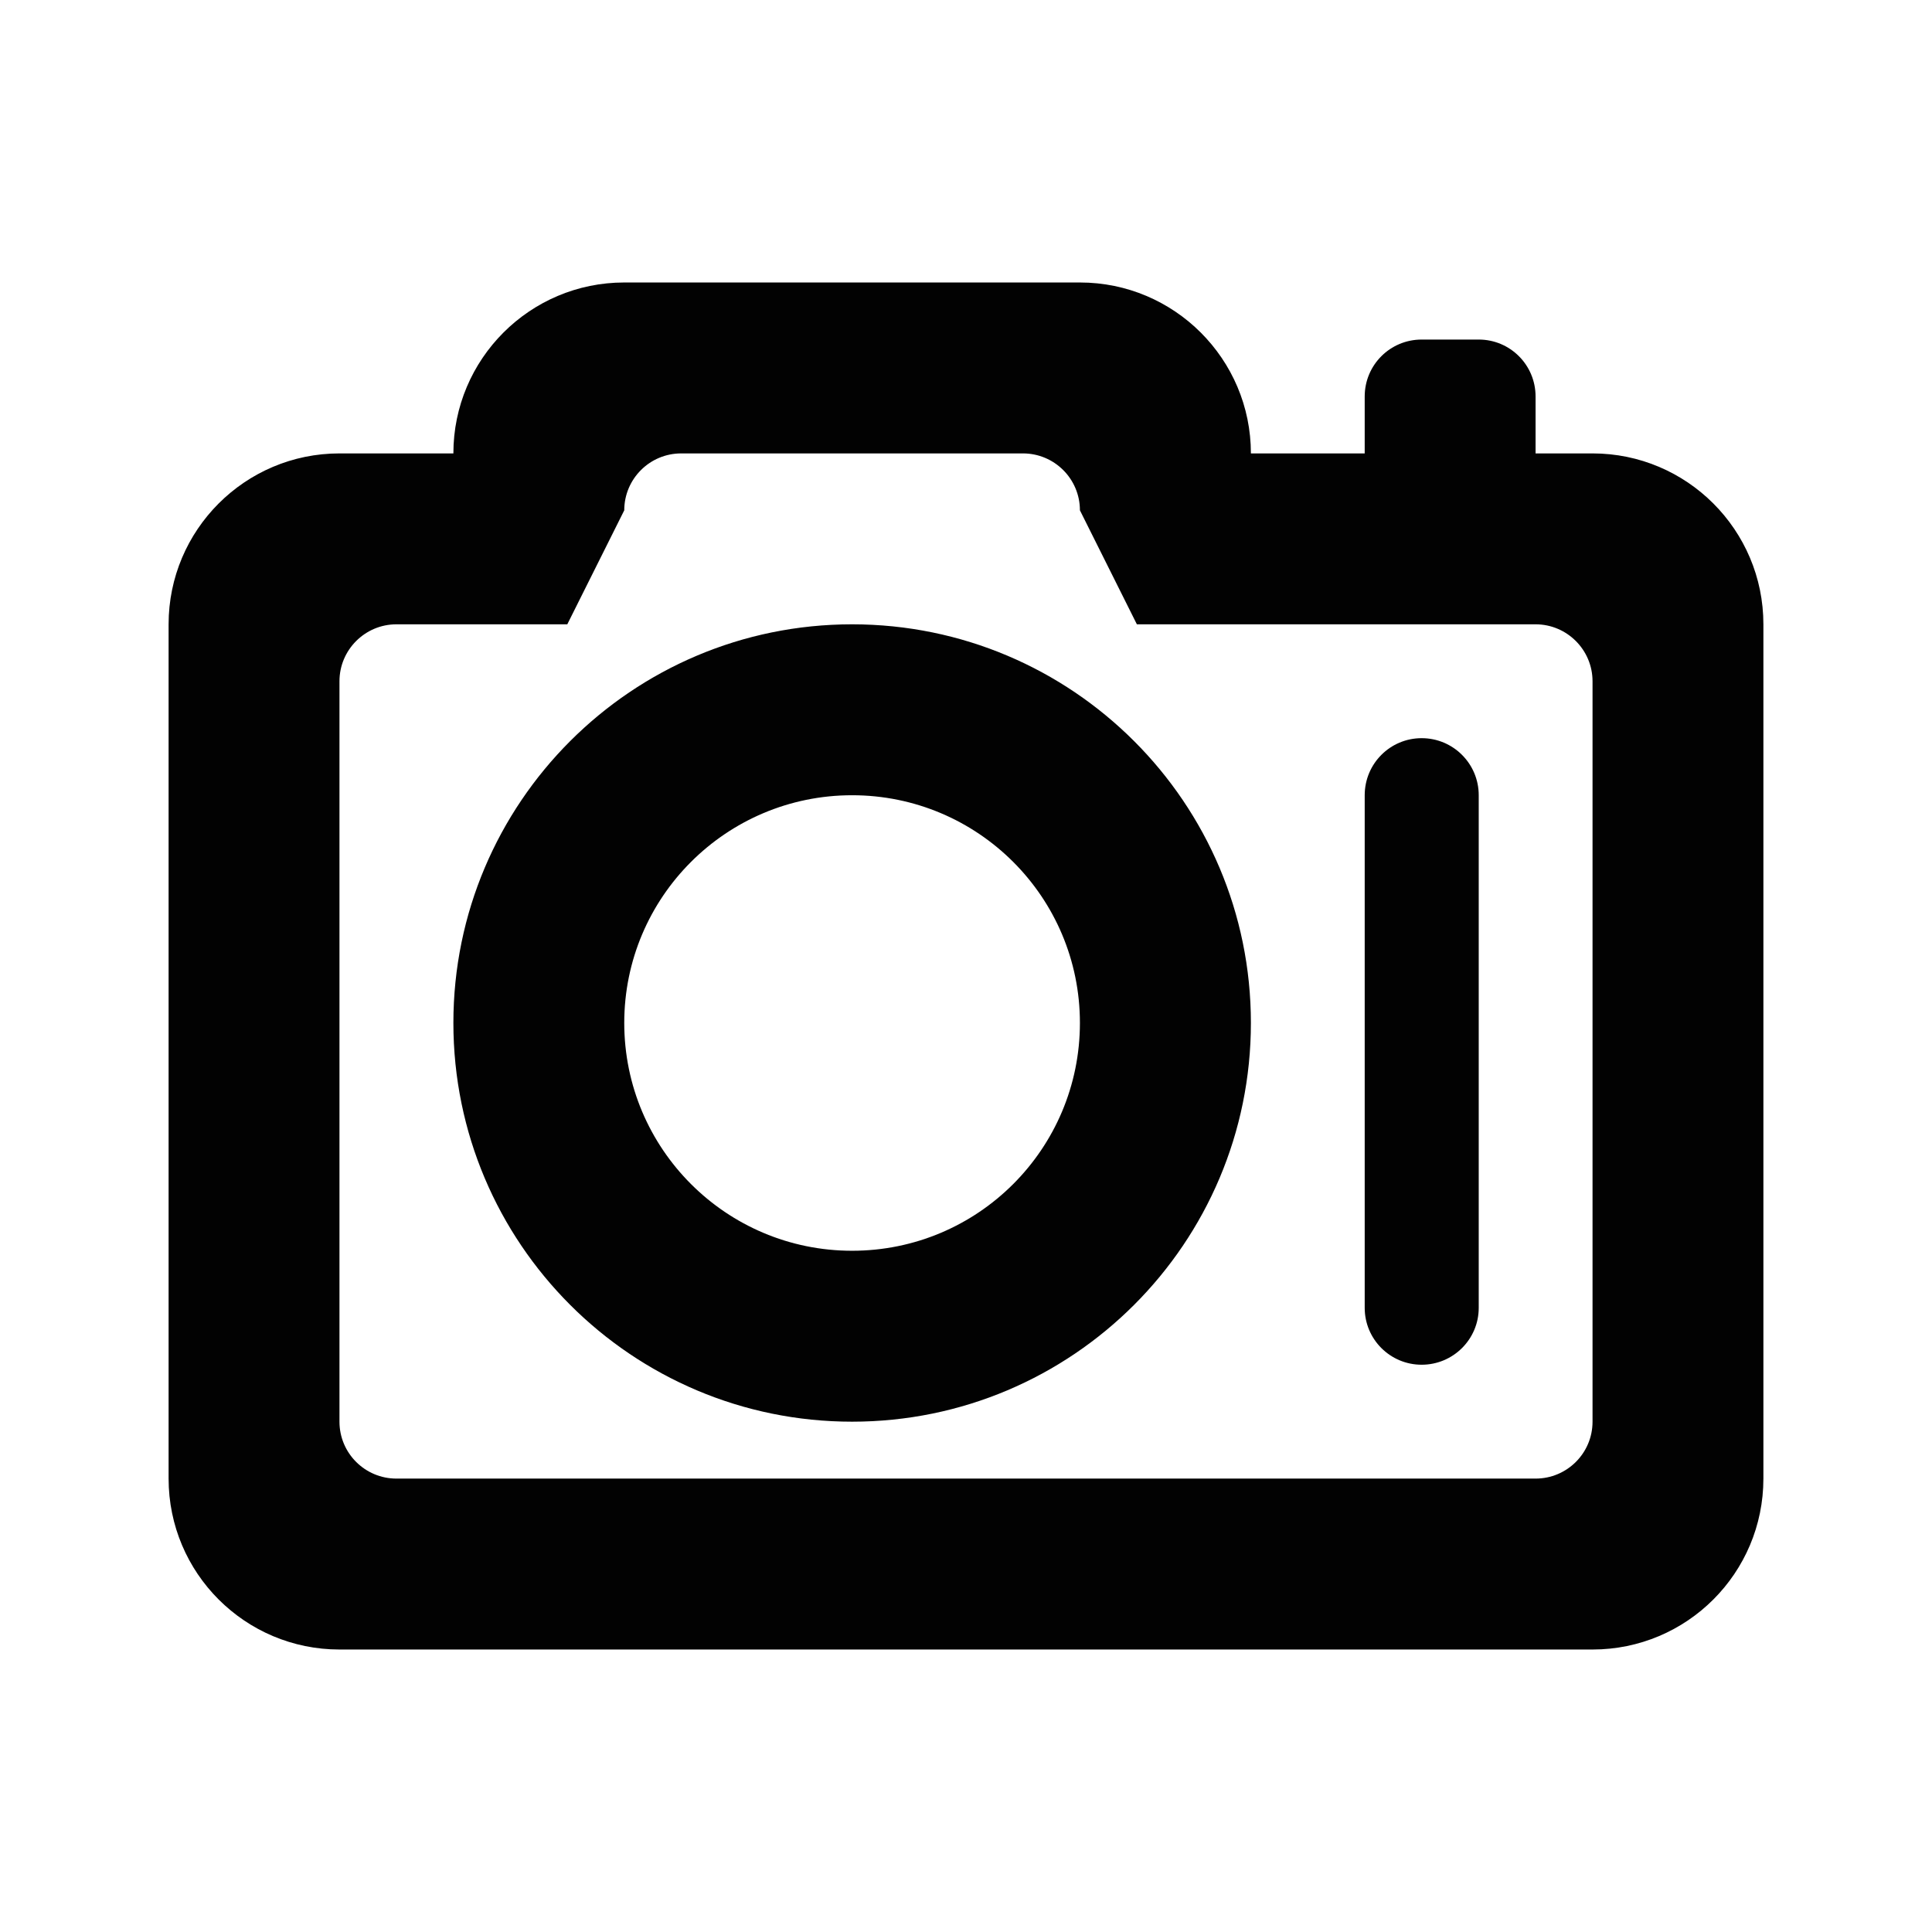
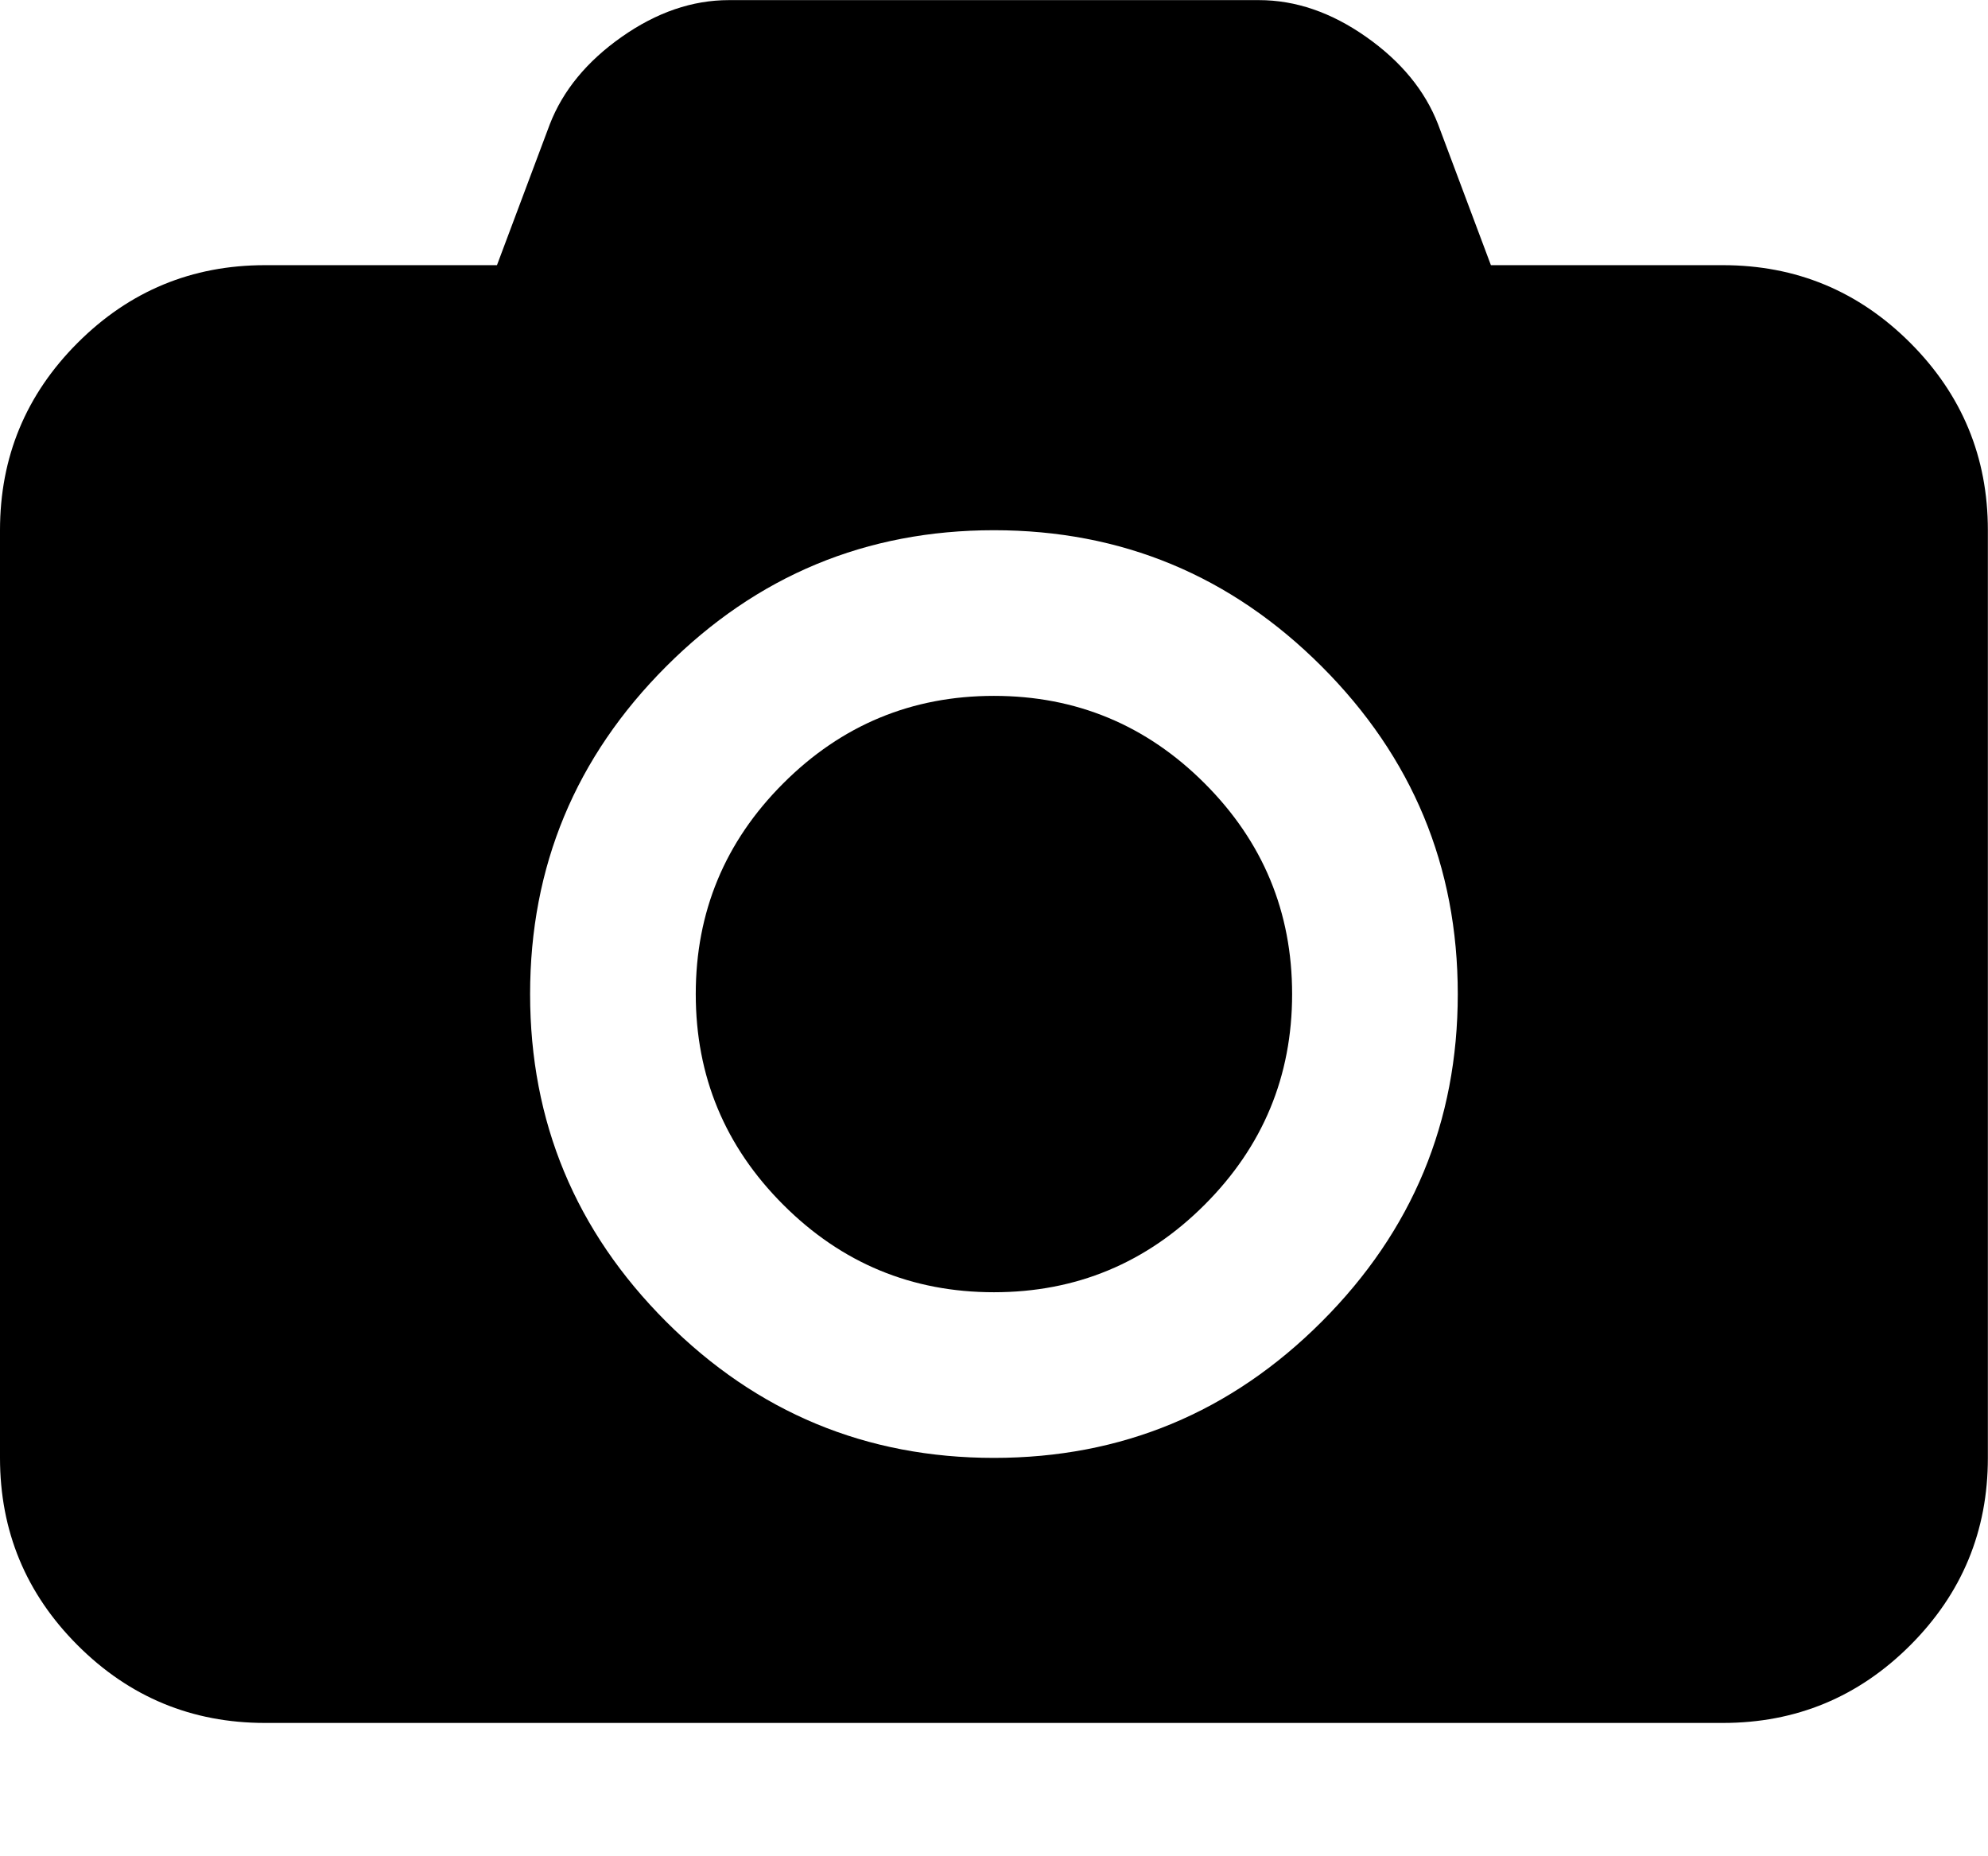
- <svg xmlns="http://www.w3.org/2000/svg" version="1.1" id="Layer_1" x="0px" y="0px" width="1000px" height="1000px" viewBox="0 0 1000 1000" enable-background="new 0 0 1000 1000" xml:space="preserve">
-   <path fill-rule="evenodd" clip-rule="evenodd" fill="#020202" d="M824.291,853.787H175.708c-48.828,0-88.443-39.558-88.443-88.472  V323.143c0-48.828,39.615-88.458,88.443-88.458h58.962c0-48.828,39.615-88.472,88.443-88.472h235.849  c48.828,0,88.501,39.644,88.501,88.472h58.904v-29.467c0-16.324,13.186-29.467,29.481-29.467h29.538  c16.237,0,29.424,13.143,29.424,29.467v29.467h29.48c48.828,0,88.443,39.63,88.443,88.458v442.173  C912.734,814.229,873.119,853.787,824.291,853.787L824.291,853.787z M824.291,352.608c0-16.252-13.243-29.466-29.48-29.466H588.442  l-29.48-59.006c0-16.237-13.187-29.452-29.481-29.452H352.594c-16.295,0-29.48,13.215-29.48,29.452l-29.481,59.006h-88.443  c-16.237,0-29.48,13.214-29.48,29.466v383.255c0,16.323,13.243,29.452,29.48,29.452h589.622c16.237,0,29.48-13.129,29.48-29.452  V352.608L824.291,352.608z M735.849,706.382c-16.296,0-29.481-13.186-29.481-29.452V411.614c0-16.339,13.186-29.539,29.481-29.539  c16.295,0,29.538,13.2,29.538,29.539V676.93C765.387,693.196,752.144,706.382,735.849,706.382L735.849,706.382z M441.037,735.863  c-113.951,0-206.367-92.417-206.367-206.396c0-113.908,92.416-206.324,206.367-206.324c114.009,0,206.426,92.416,206.426,206.324  C647.463,643.446,555.046,735.863,441.037,735.863L441.037,735.863z M441.037,411.614c-65.123,0-117.924,52.772-117.924,117.853  c0,65.151,52.801,117.924,117.924,117.924c65.181,0,117.925-52.772,117.925-117.924  C558.962,464.387,506.218,411.614,441.037,411.614L441.037,411.614z" />
+ <svg xmlns="http://www.w3.org/2000/svg" height="1000" width="1071.429">
+   <path d="M535.68 375.04q66.402 0 113.553 47.151t47.151 113.553 -47.151 113.553 -113.553 47.151 -113.553 -47.151 -47.151 -113.553 47.151 -113.553 113.553 -47.151zm392.832 -232.128q59.148 0 100.998 41.85t41.85 100.998v499.968q0 59.148 -41.85 100.998t-100.998 41.85h-785.664q-59.148 0 -100.998 -41.85t-41.85 -100.998v-499.968q0 -59.148 41.85 -100.998t100.998 -41.85h124.992l28.458 -75.888q10.602 -27.342 38.781 -47.151t57.753 -19.809h285.696q29.574 0 57.753 19.809t38.781 47.151l28.458 75.888h124.992zm-392.832 642.816q103.23 0 176.607 -73.377t73.377 -176.607 -73.377 -176.607 -176.607 -73.377 -176.607 73.377 -73.377 176.607 73.377 176.607 176.607 73.377z" />
</svg>
